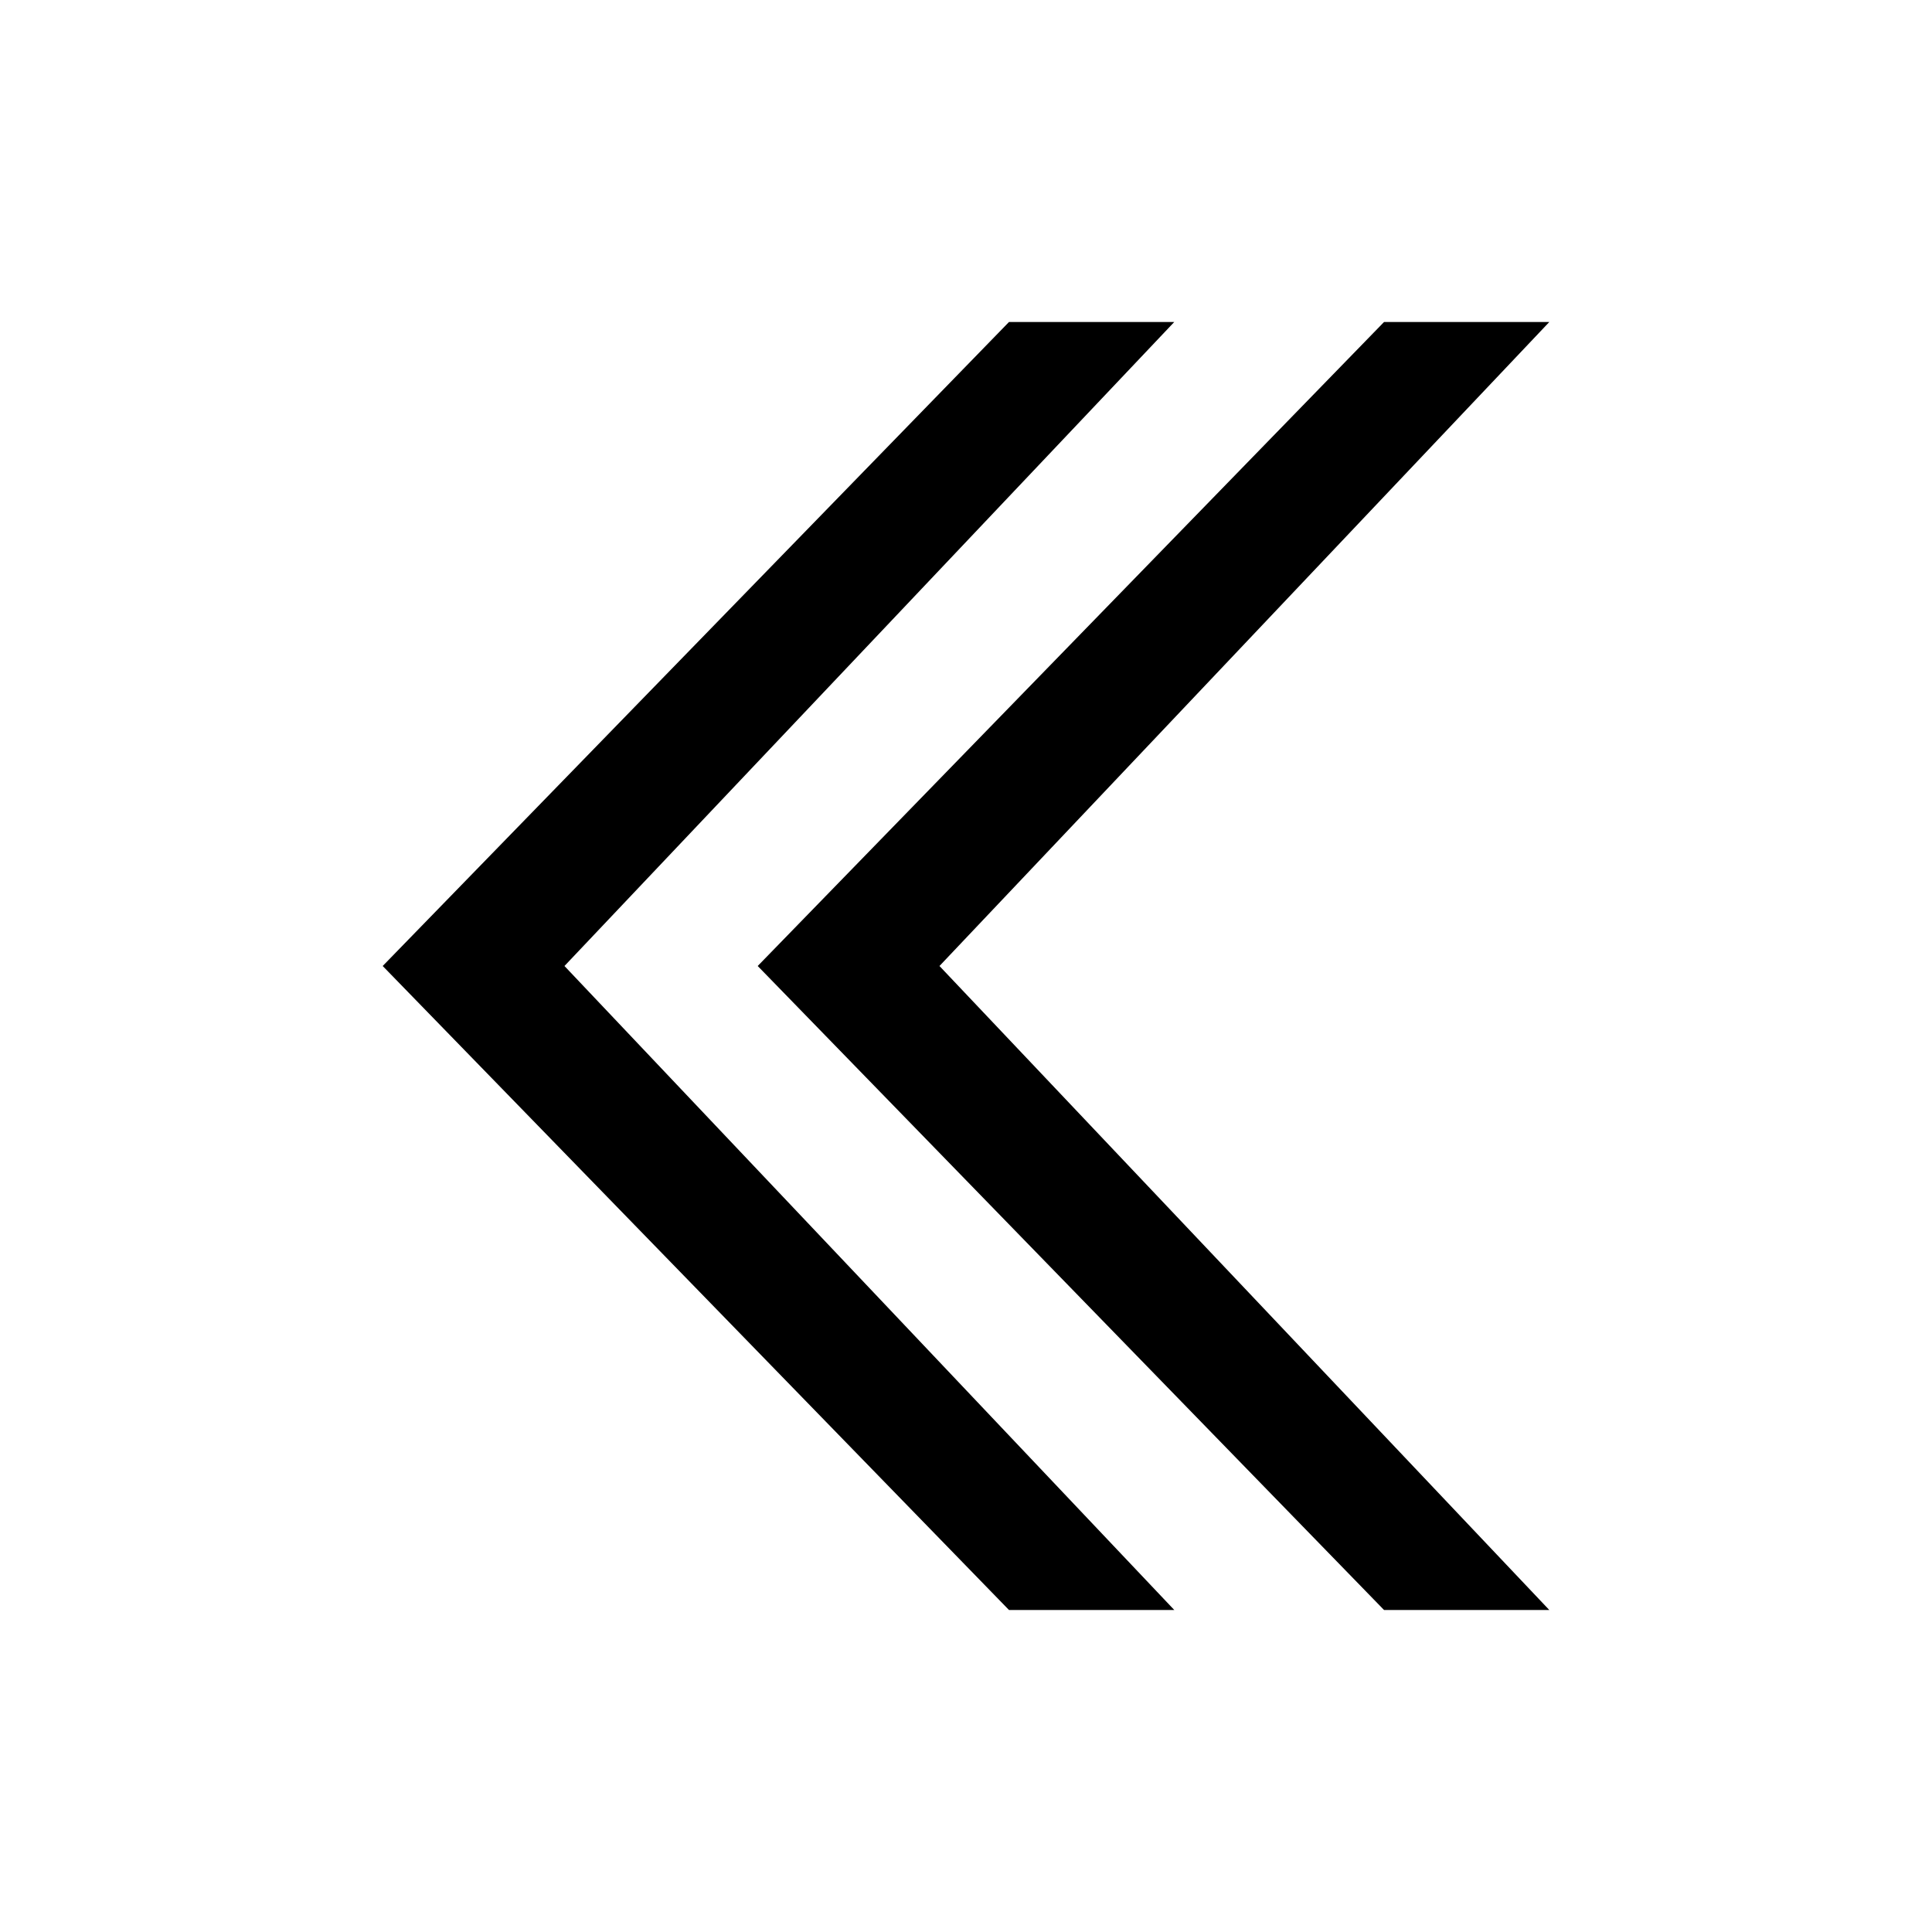
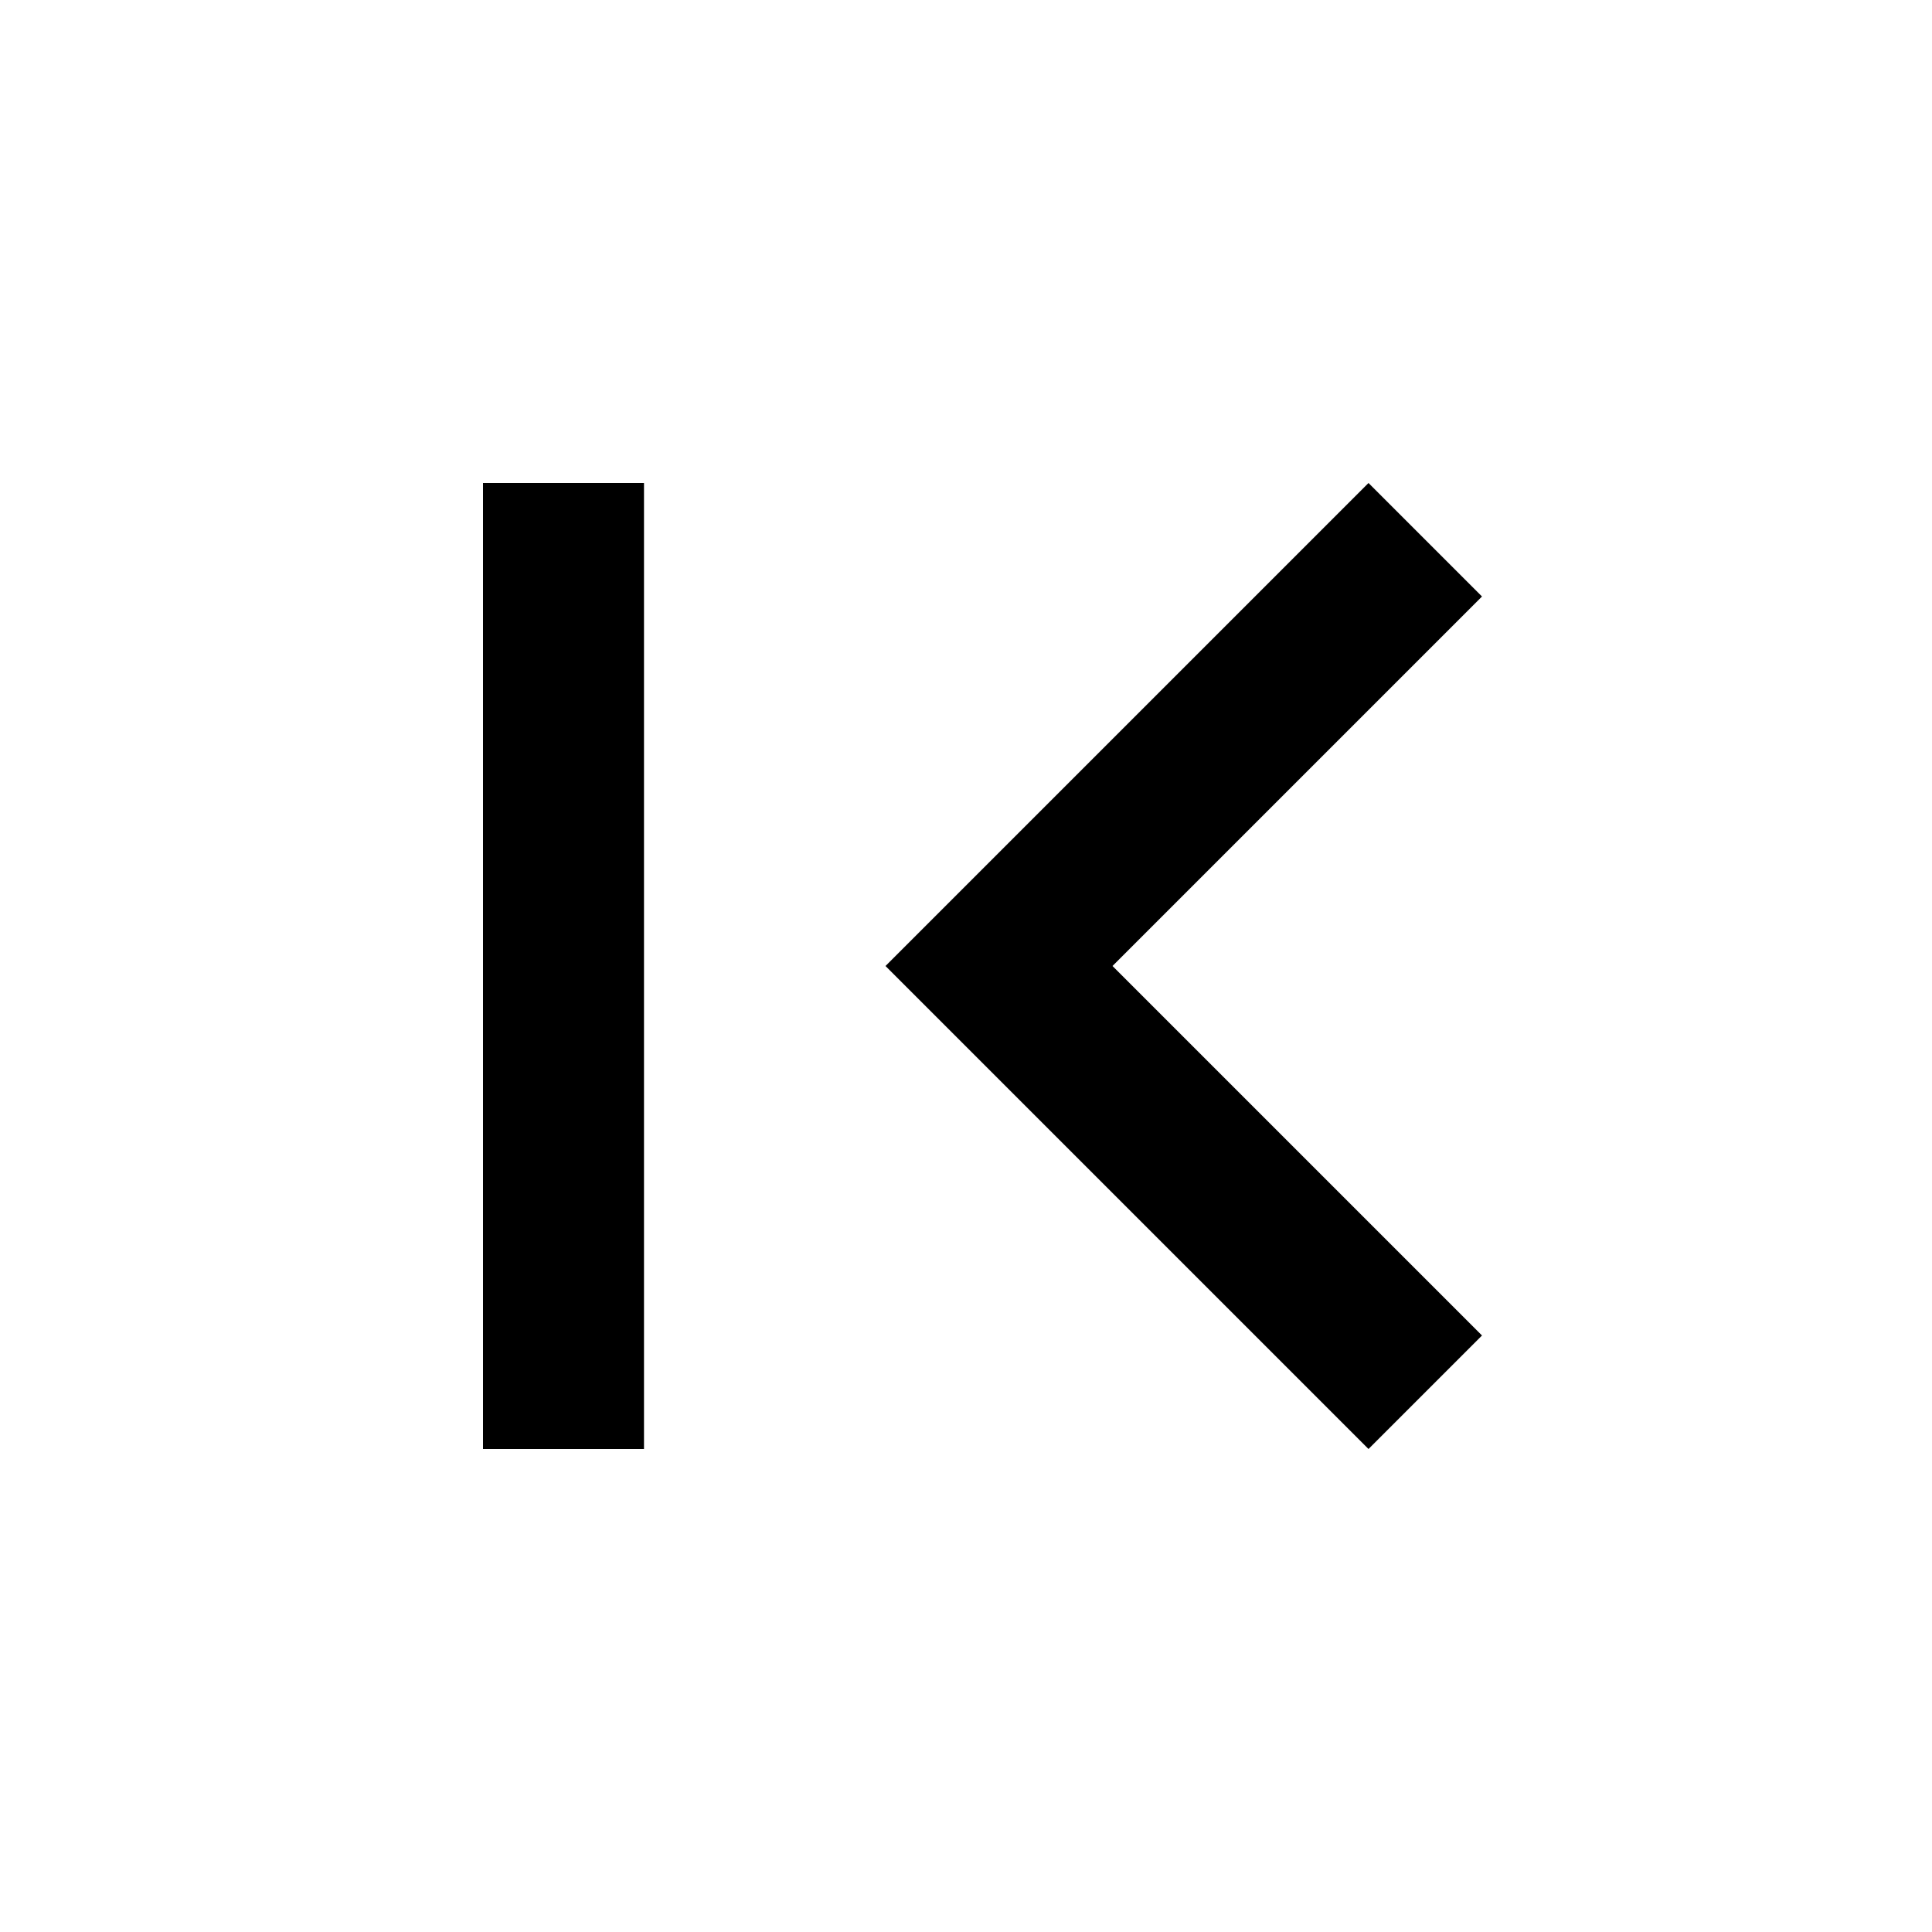
- <svg xmlns="http://www.w3.org/2000/svg" version="1.1" width="48" height="48" viewBox="0 0 48 48" enable-background="new 0 0 76.00 76.00" xml:space="preserve" id="svg4">
-   <defs id="defs8" />
-   <path fill="#000000" fill-opacity="1" stroke-width="0.205" stroke-linejoin="round" d="M 14.024,24 29.175,40 H 25.068 L 9.508,24 25.068,8 h 4.106 z" id="path2" />
-   <path fill="#000000" fill-opacity="1" stroke-width="0.205" stroke-linejoin="round" d="M 23.341,24 38.492,40 H 34.386 L 18.825,24 34.386,8 h 4.106 z" id="path833" />
+ <svg xmlns="http://www.w3.org/2000/svg" height="48px" viewBox="0 0 24 24" width="48px" fill="#000000">
+   <path d="M24 0v24H0V0h24z" fill="none" opacity=".87" />
+   <path d="M18.41 16.59L13.82 12l4.59-4.59L17 6l-6 6 6 6 1.41-1.41zM6 6h2v12H6V6z" />
</svg>
